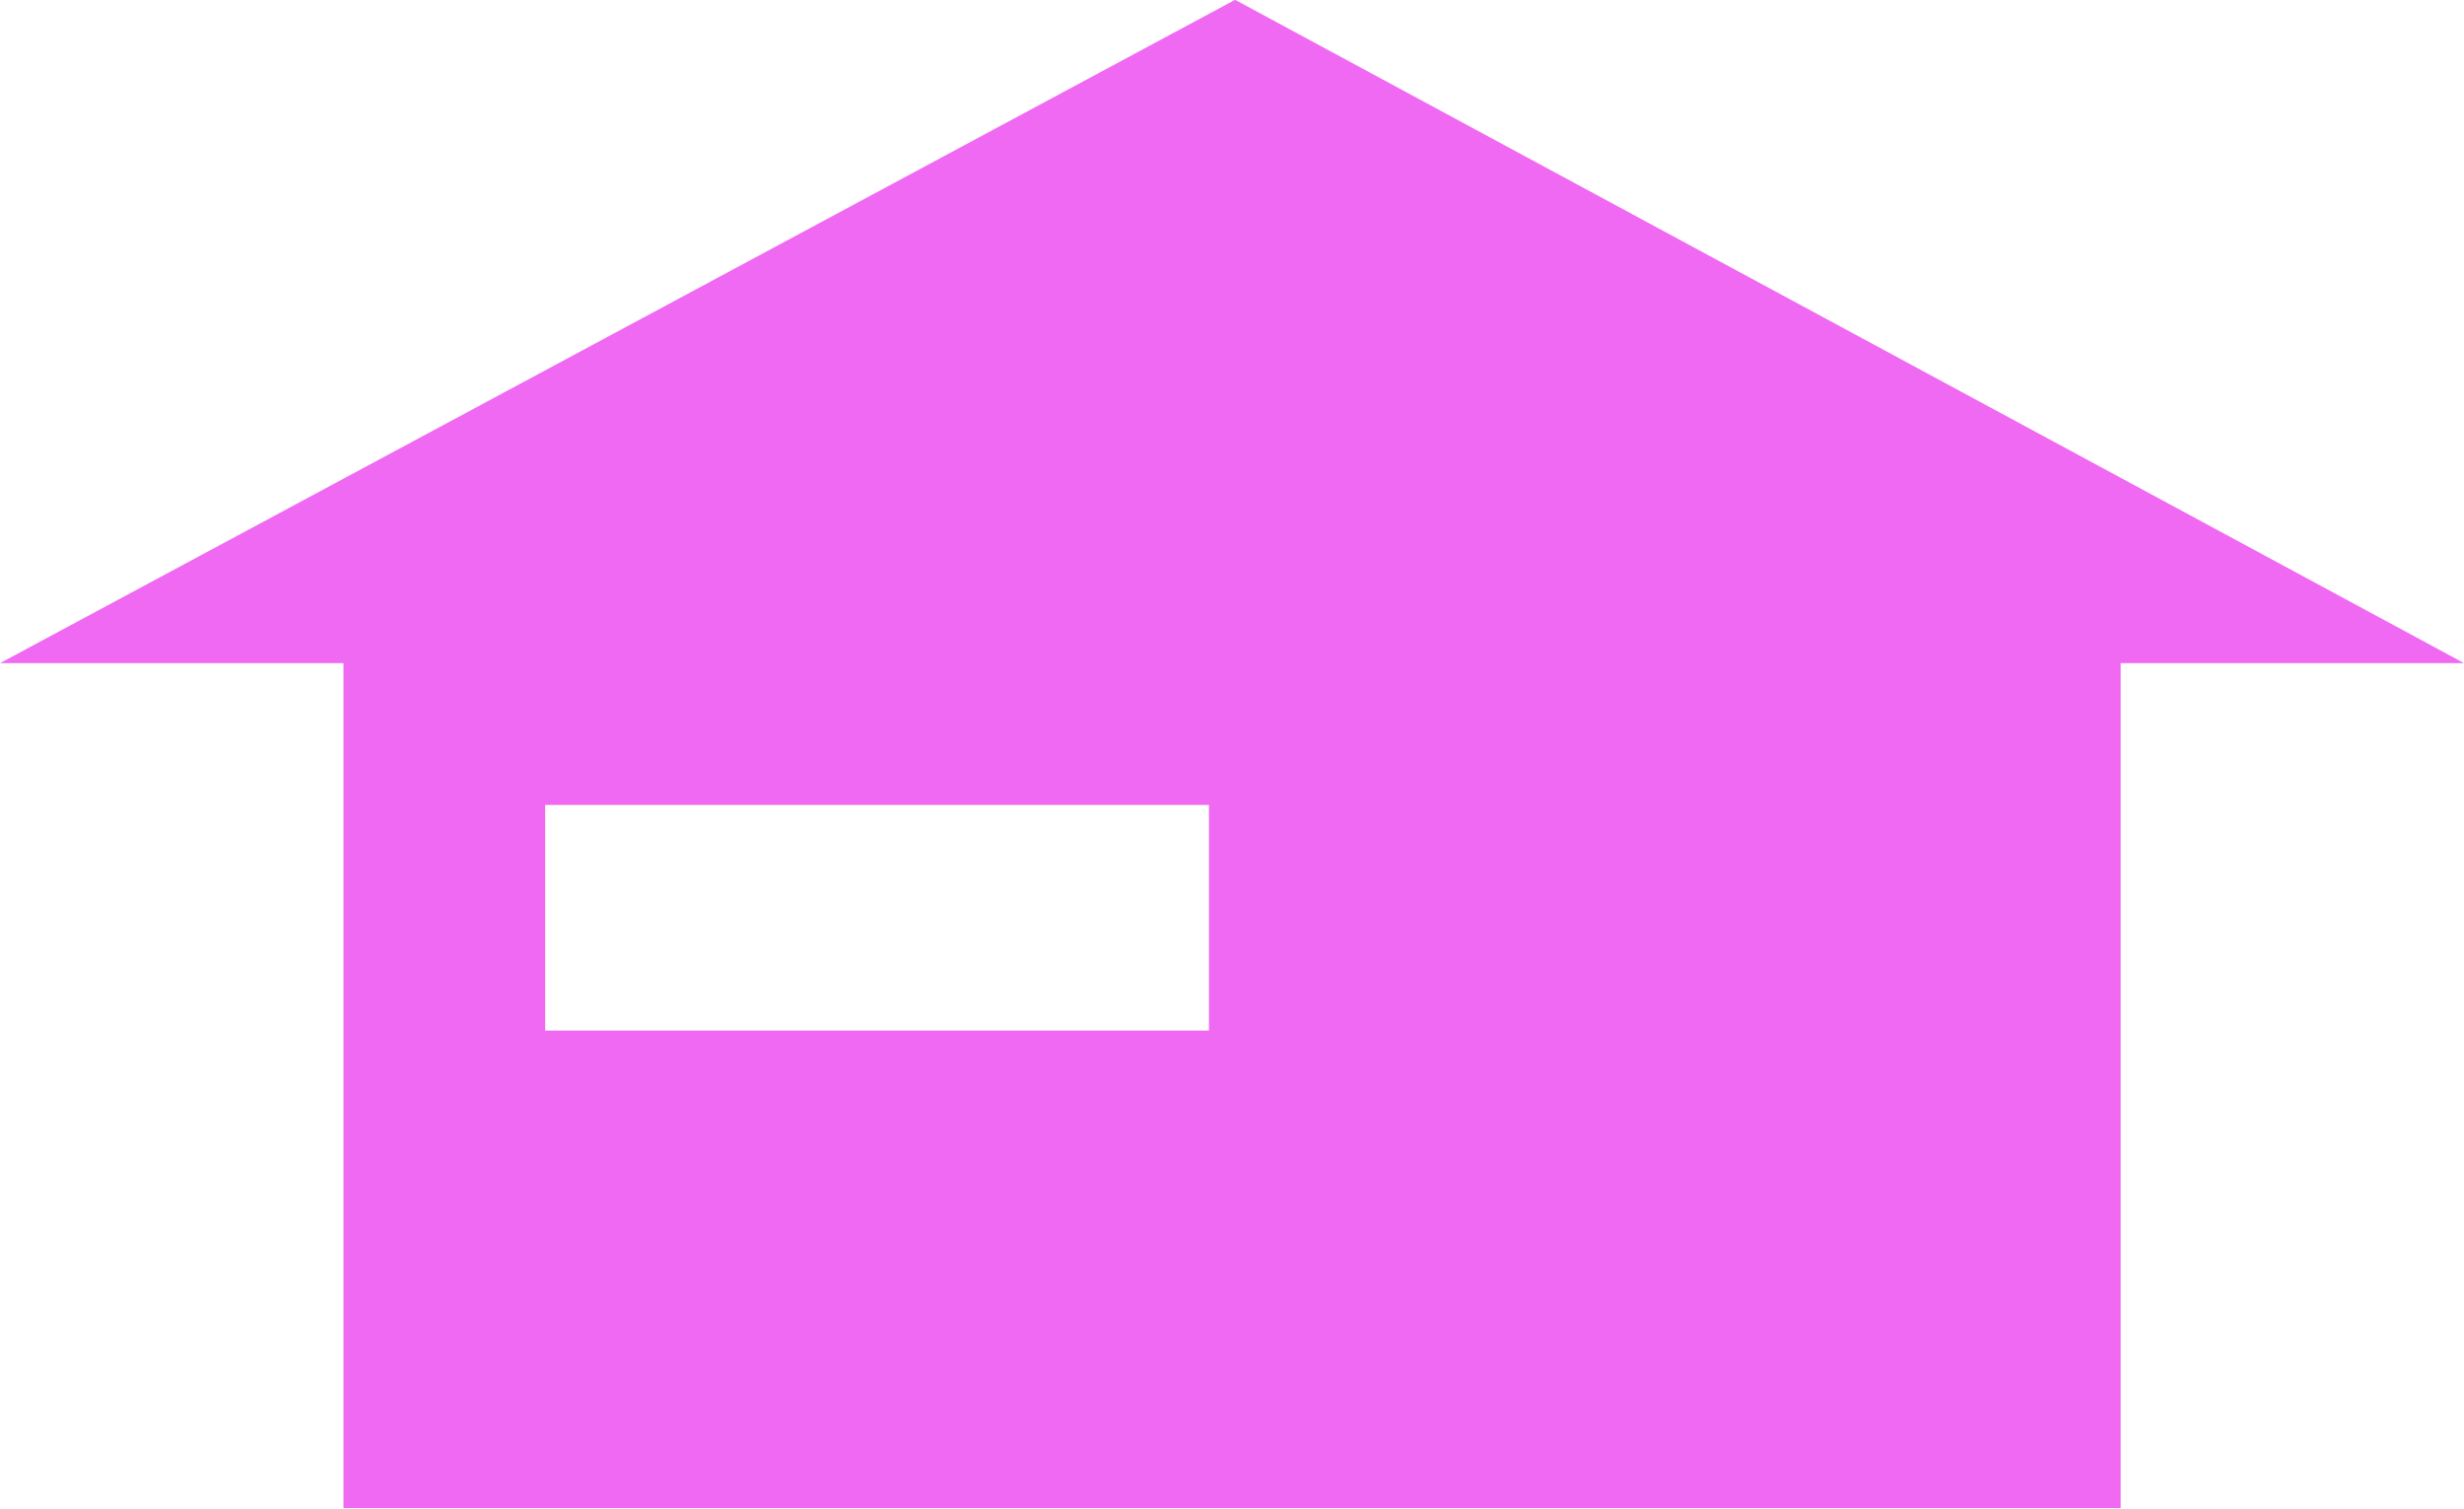
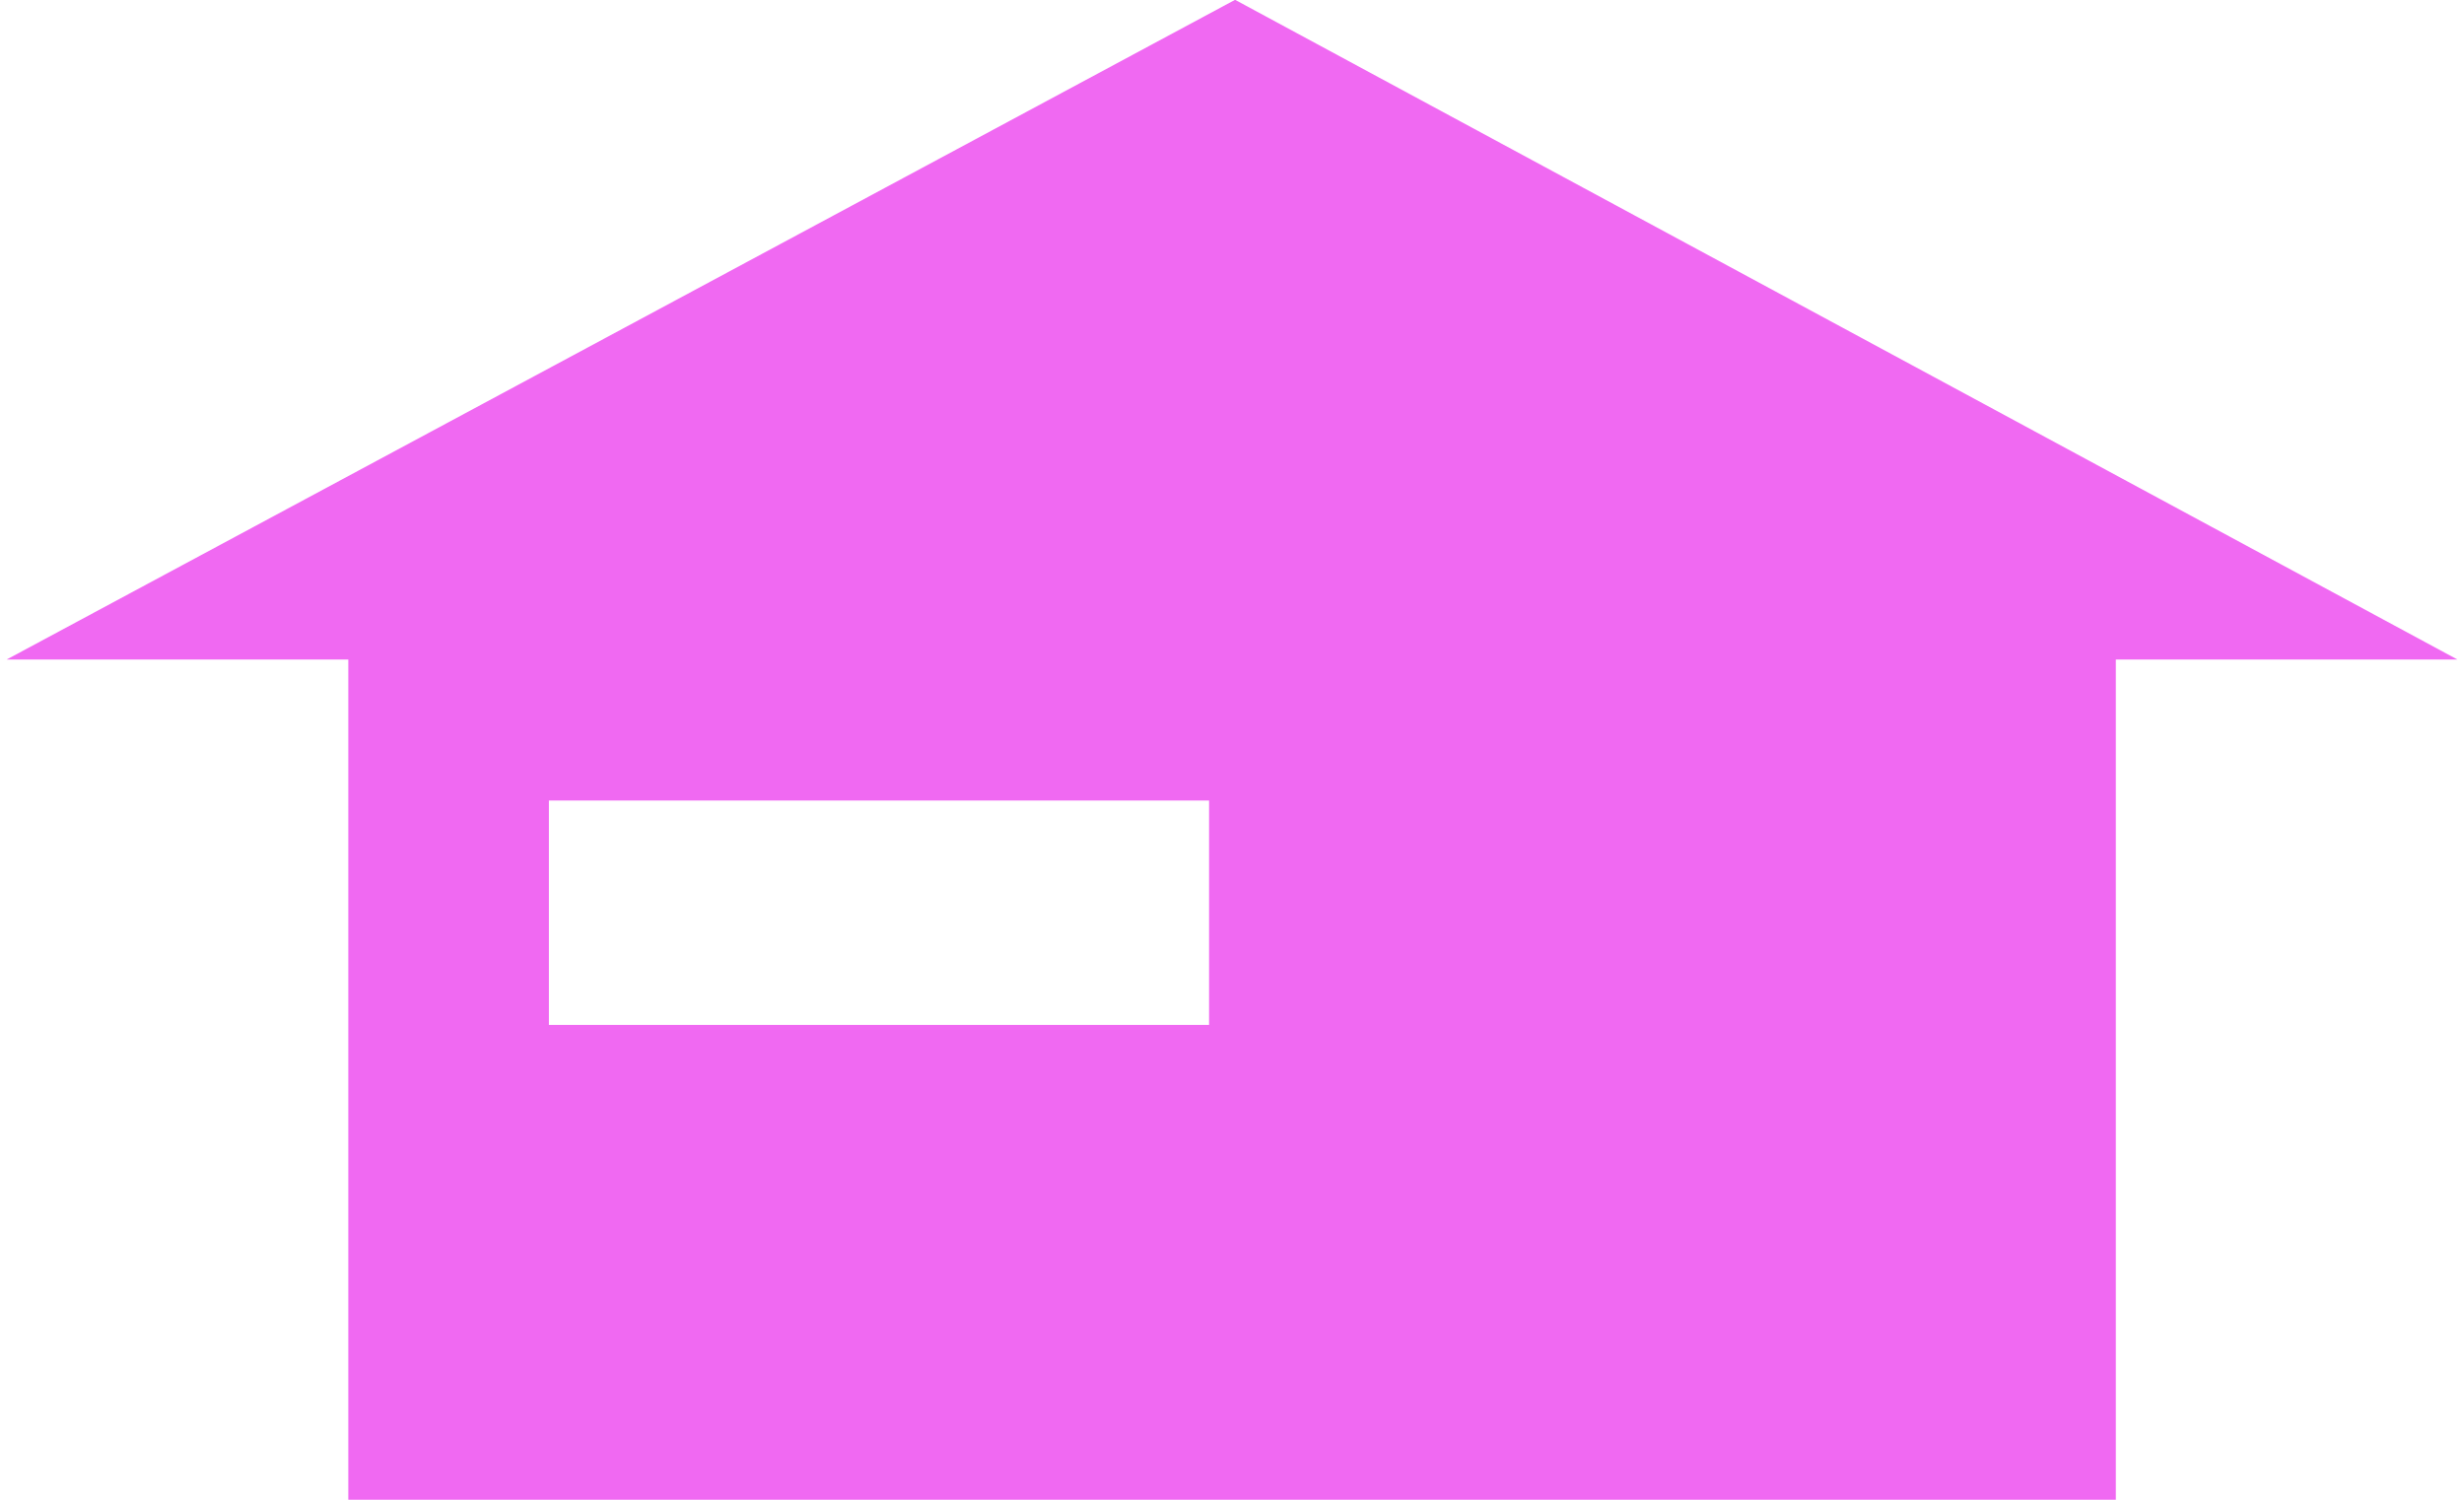
- <svg xmlns="http://www.w3.org/2000/svg" width="183" height="112" viewBox="0 0 183 112">
-   <defs>
-     <style>
-       .cls-1 {
-         fill: #f069f2;
-         fill-rule: evenodd;
-       }
-     </style>
-   </defs>
-   <path id="examples_home.png_examples_home.svg" data-name="examples/home.png,examples/home.svg" class="cls-1" d="M787.5,390.251V453H655.51V390.251H630l91.73-49.265,91.276,49.265H787.5Zm-67.712,10.53h-49.3v16.756h49.3V400.781Z" transform="translate(-630 -341)" />
+ <svg xmlns="http://www.w3.org/2000/svg" width="184" height="112" viewBox="0 0 184 112" fill="none">
+   <path fill-rule="evenodd" clip-rule="evenodd" d="M158 49.251V112H26.01V49.251H0.5L92.23 -0.014L183.506 49.251H158ZM90.288 59.781H40.988V76.537H90.288V59.781Z" fill="#F069F2" />
</svg>
